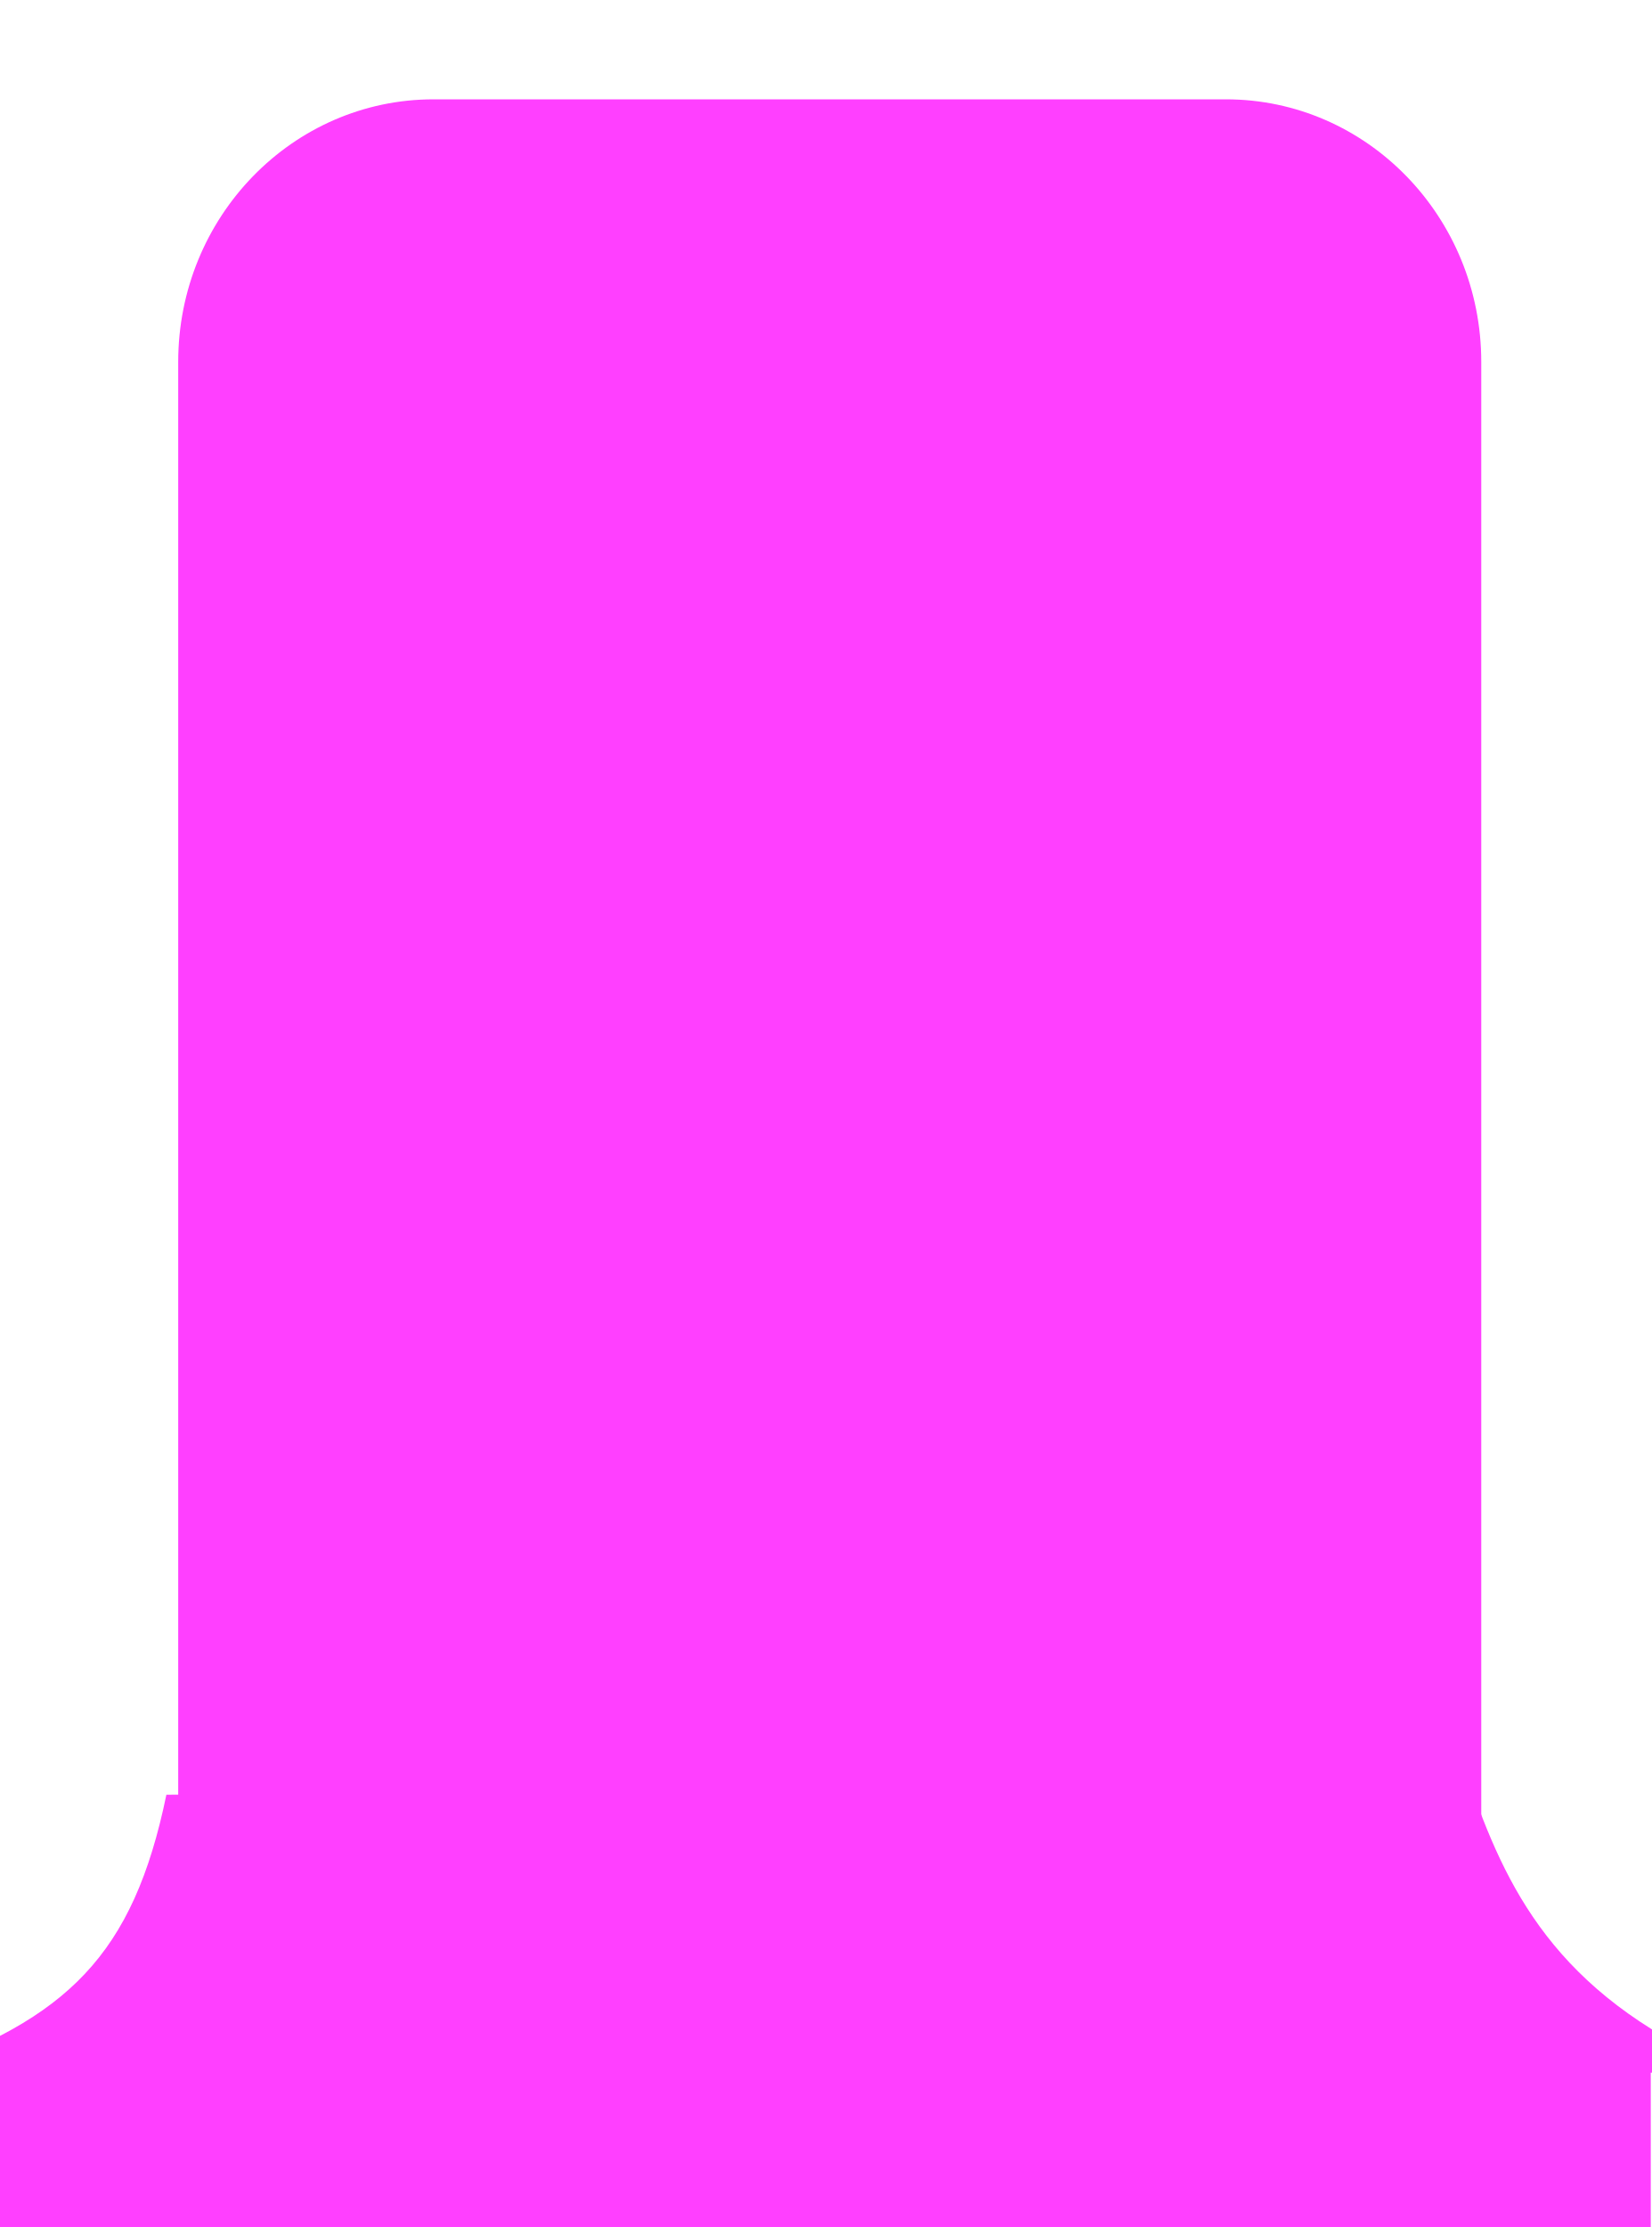
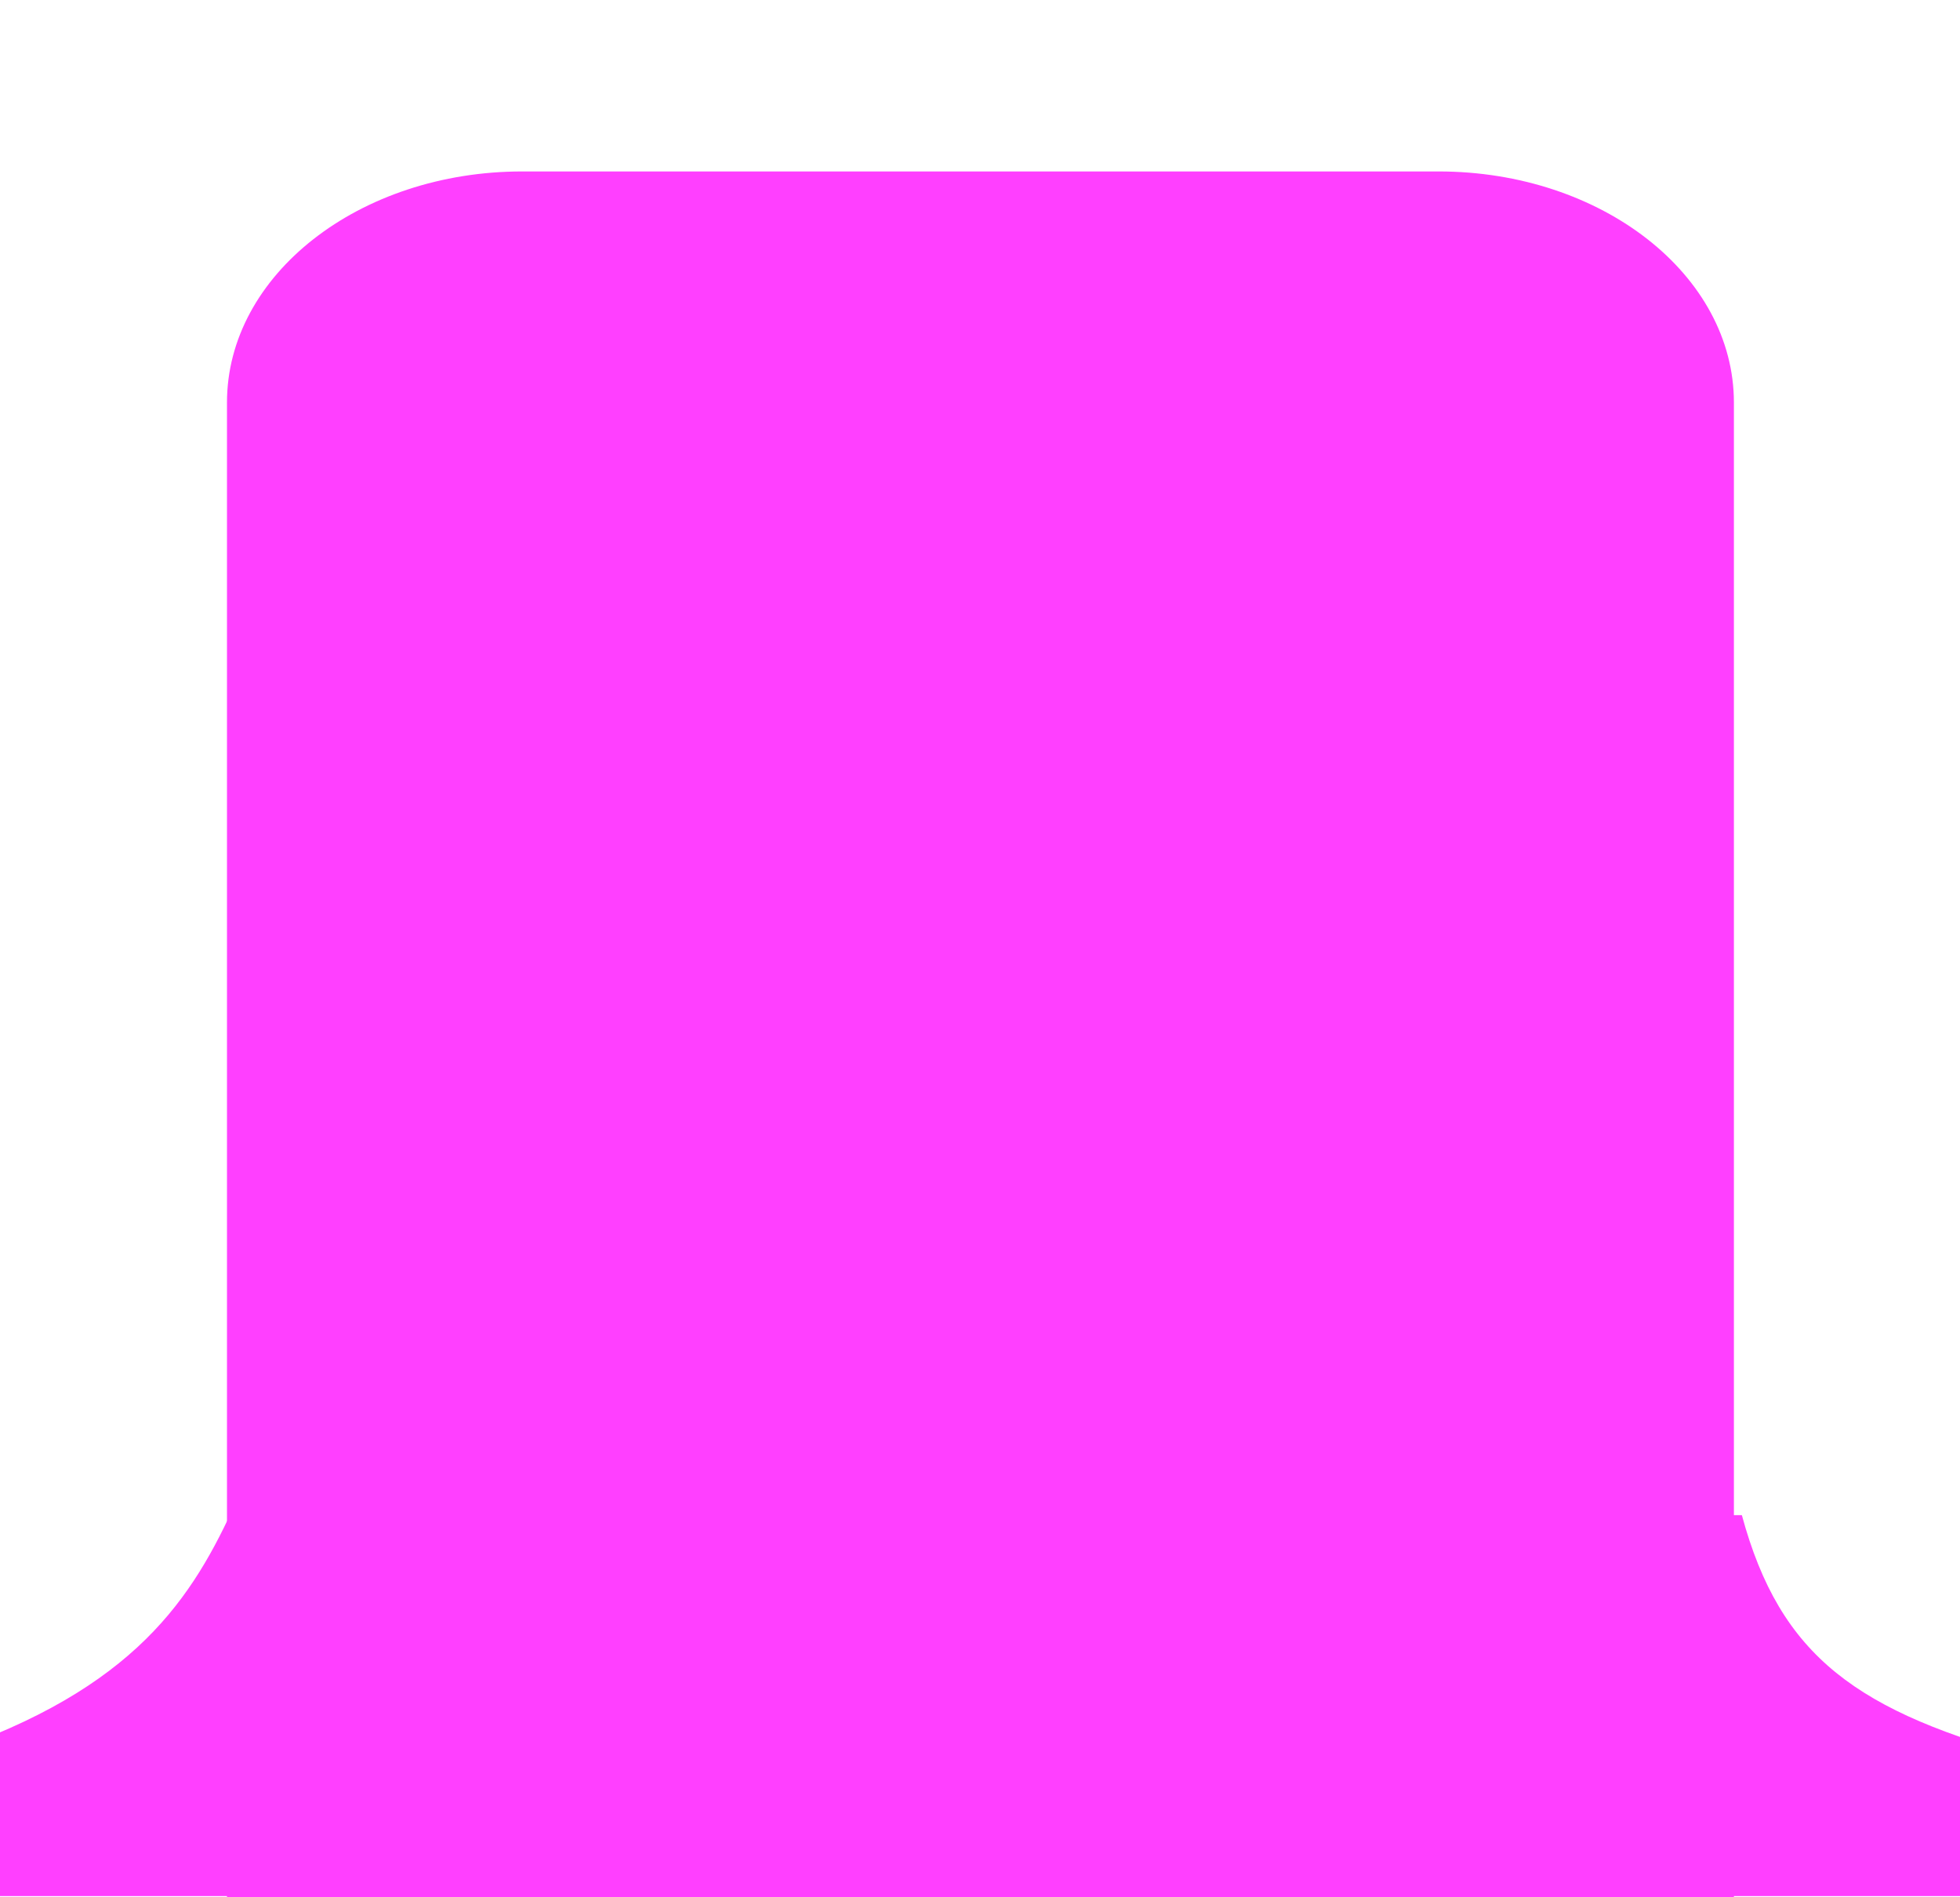
- <svg xmlns="http://www.w3.org/2000/svg" width="34.5pt" height="46.5pt" viewBox="0 0 34.5 46.5" version="1.1" id="svg1">
+ <svg xmlns="http://www.w3.org/2000/svg" width="46.5pt" height="45pt" viewBox="0 0 46.5 45" version="1.1" id="svg1">
  <defs id="defs1" />
-   <rect id="shape0" transform="matrix(0,-1,-1,0,0,0)" fill="#ff3fff" fill-rule="evenodd" stroke="none" stroke-width="26.681" stroke-linecap="square" stroke-linejoin="bevel" width="46.547" height="27.215" rx="5.484" ry="5.333" x="-48.621" y="-30.937" />
-   <path id="shape1" fill="#ff3fff" fill-rule="evenodd" d="m 30.732,37.333 c 0.813,2.314 1.931,4.444 5.55,5.944 H -1.828 c 3.225,-1.128 4.609,-2.439 5.303,-5.803 0,0 9.085,-0.047 27.256,-0.142 z" style="stroke-width:0.889" />
-   <rect id="shape2" fill="#ff3fff" fill-rule="evenodd" width="3.75" height="34.5" x="-46.512" y="-34.477" transform="matrix(0,-1,-1,0,0,0)" />
+   <rect id="shape0" transform="rotate(-90)" fill="#ff3fff" fill-rule="evenodd" stroke-opacity="0" stroke="#000000" stroke-width="0" stroke-linecap="square" stroke-linejoin="bevel" width="46.547" height="35.751" rx="5.484" ry="7.006" x="-50.615" y="5.385" />
+   <path id="shape1" fill="#ff3fff" fill-rule="evenodd" stroke-opacity="0" stroke="#000000" stroke-width="0" stroke-linecap="square" stroke-linejoin="bevel" d="m 5.52,35.811 c -1.069,2.314 -2.537,4.444 -7.291,5.944 H 48.292 c -4.237,-1.128 -6.054,-2.439 -6.967,-5.803 0,0 -11.935,-0.047 -35.805,-0.142 z" />
+   <rect id="shape2" transform="rotate(-90)" fill="#ff3fff" fill-rule="evenodd" stroke-opacity="0" stroke="#000000" stroke-width="0" stroke-linecap="square" stroke-linejoin="bevel" width="3.75" height="50.403" x="-44.99" y="-1.941" />
</svg>
